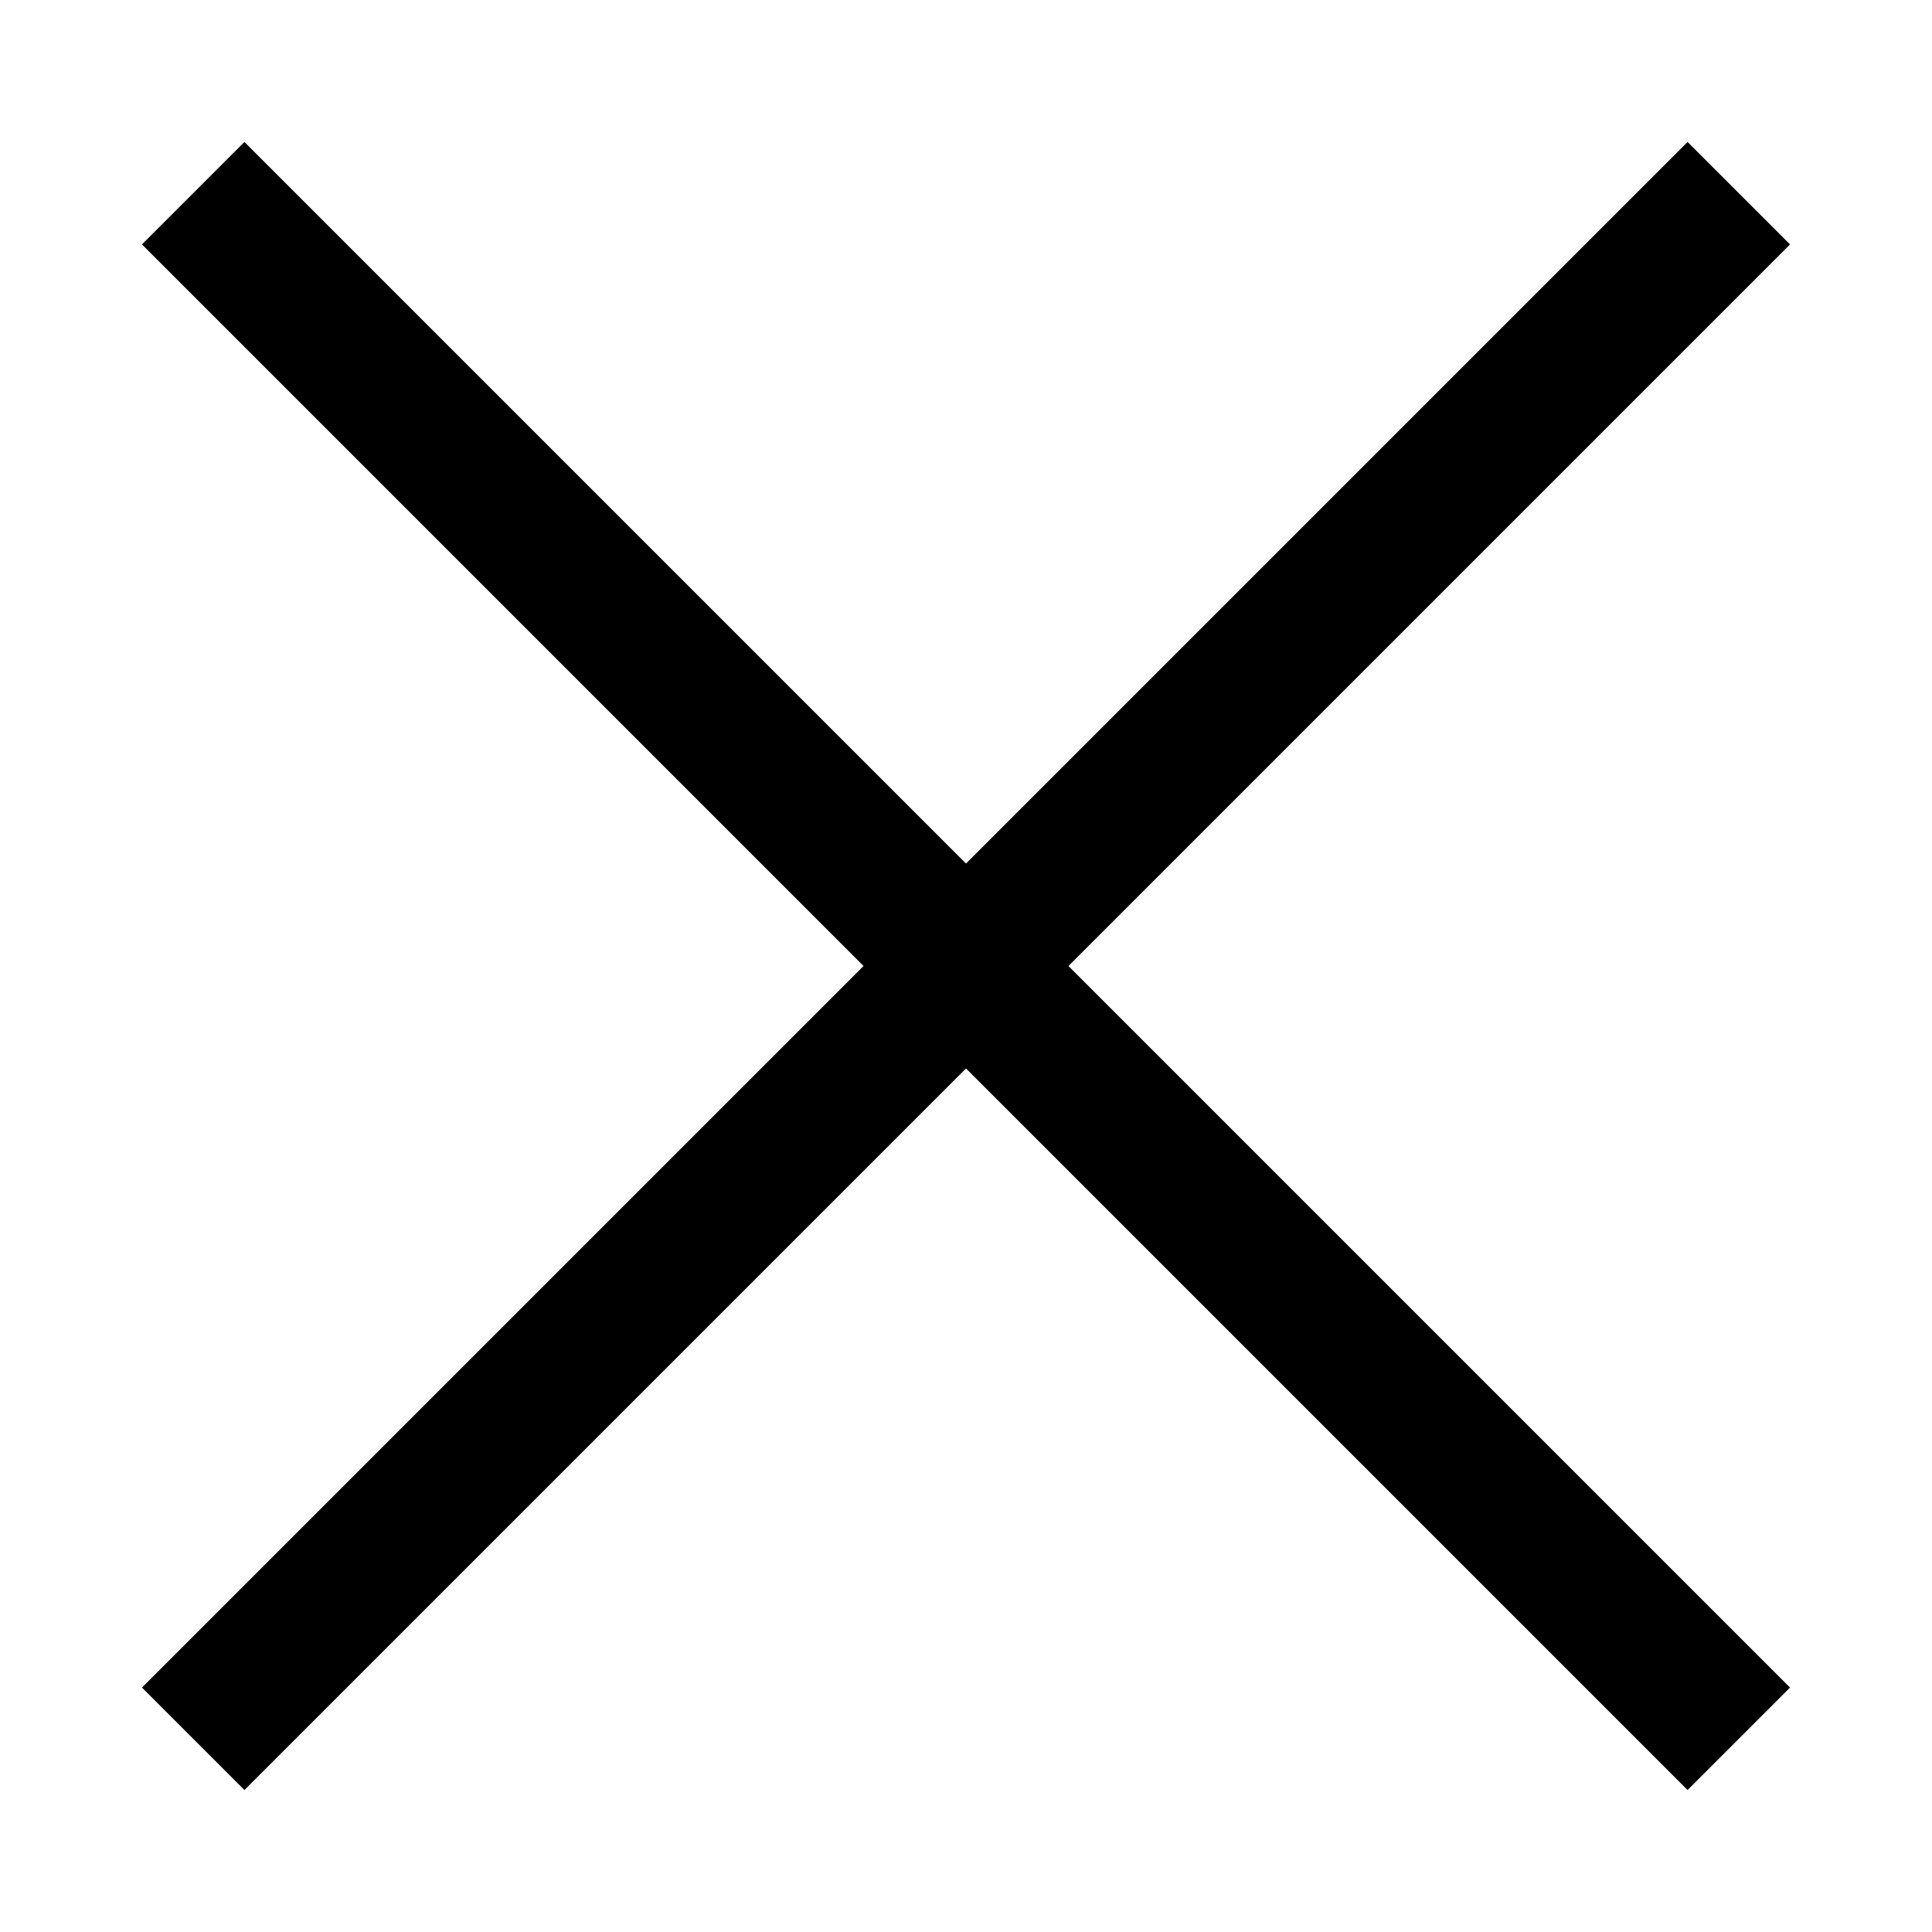
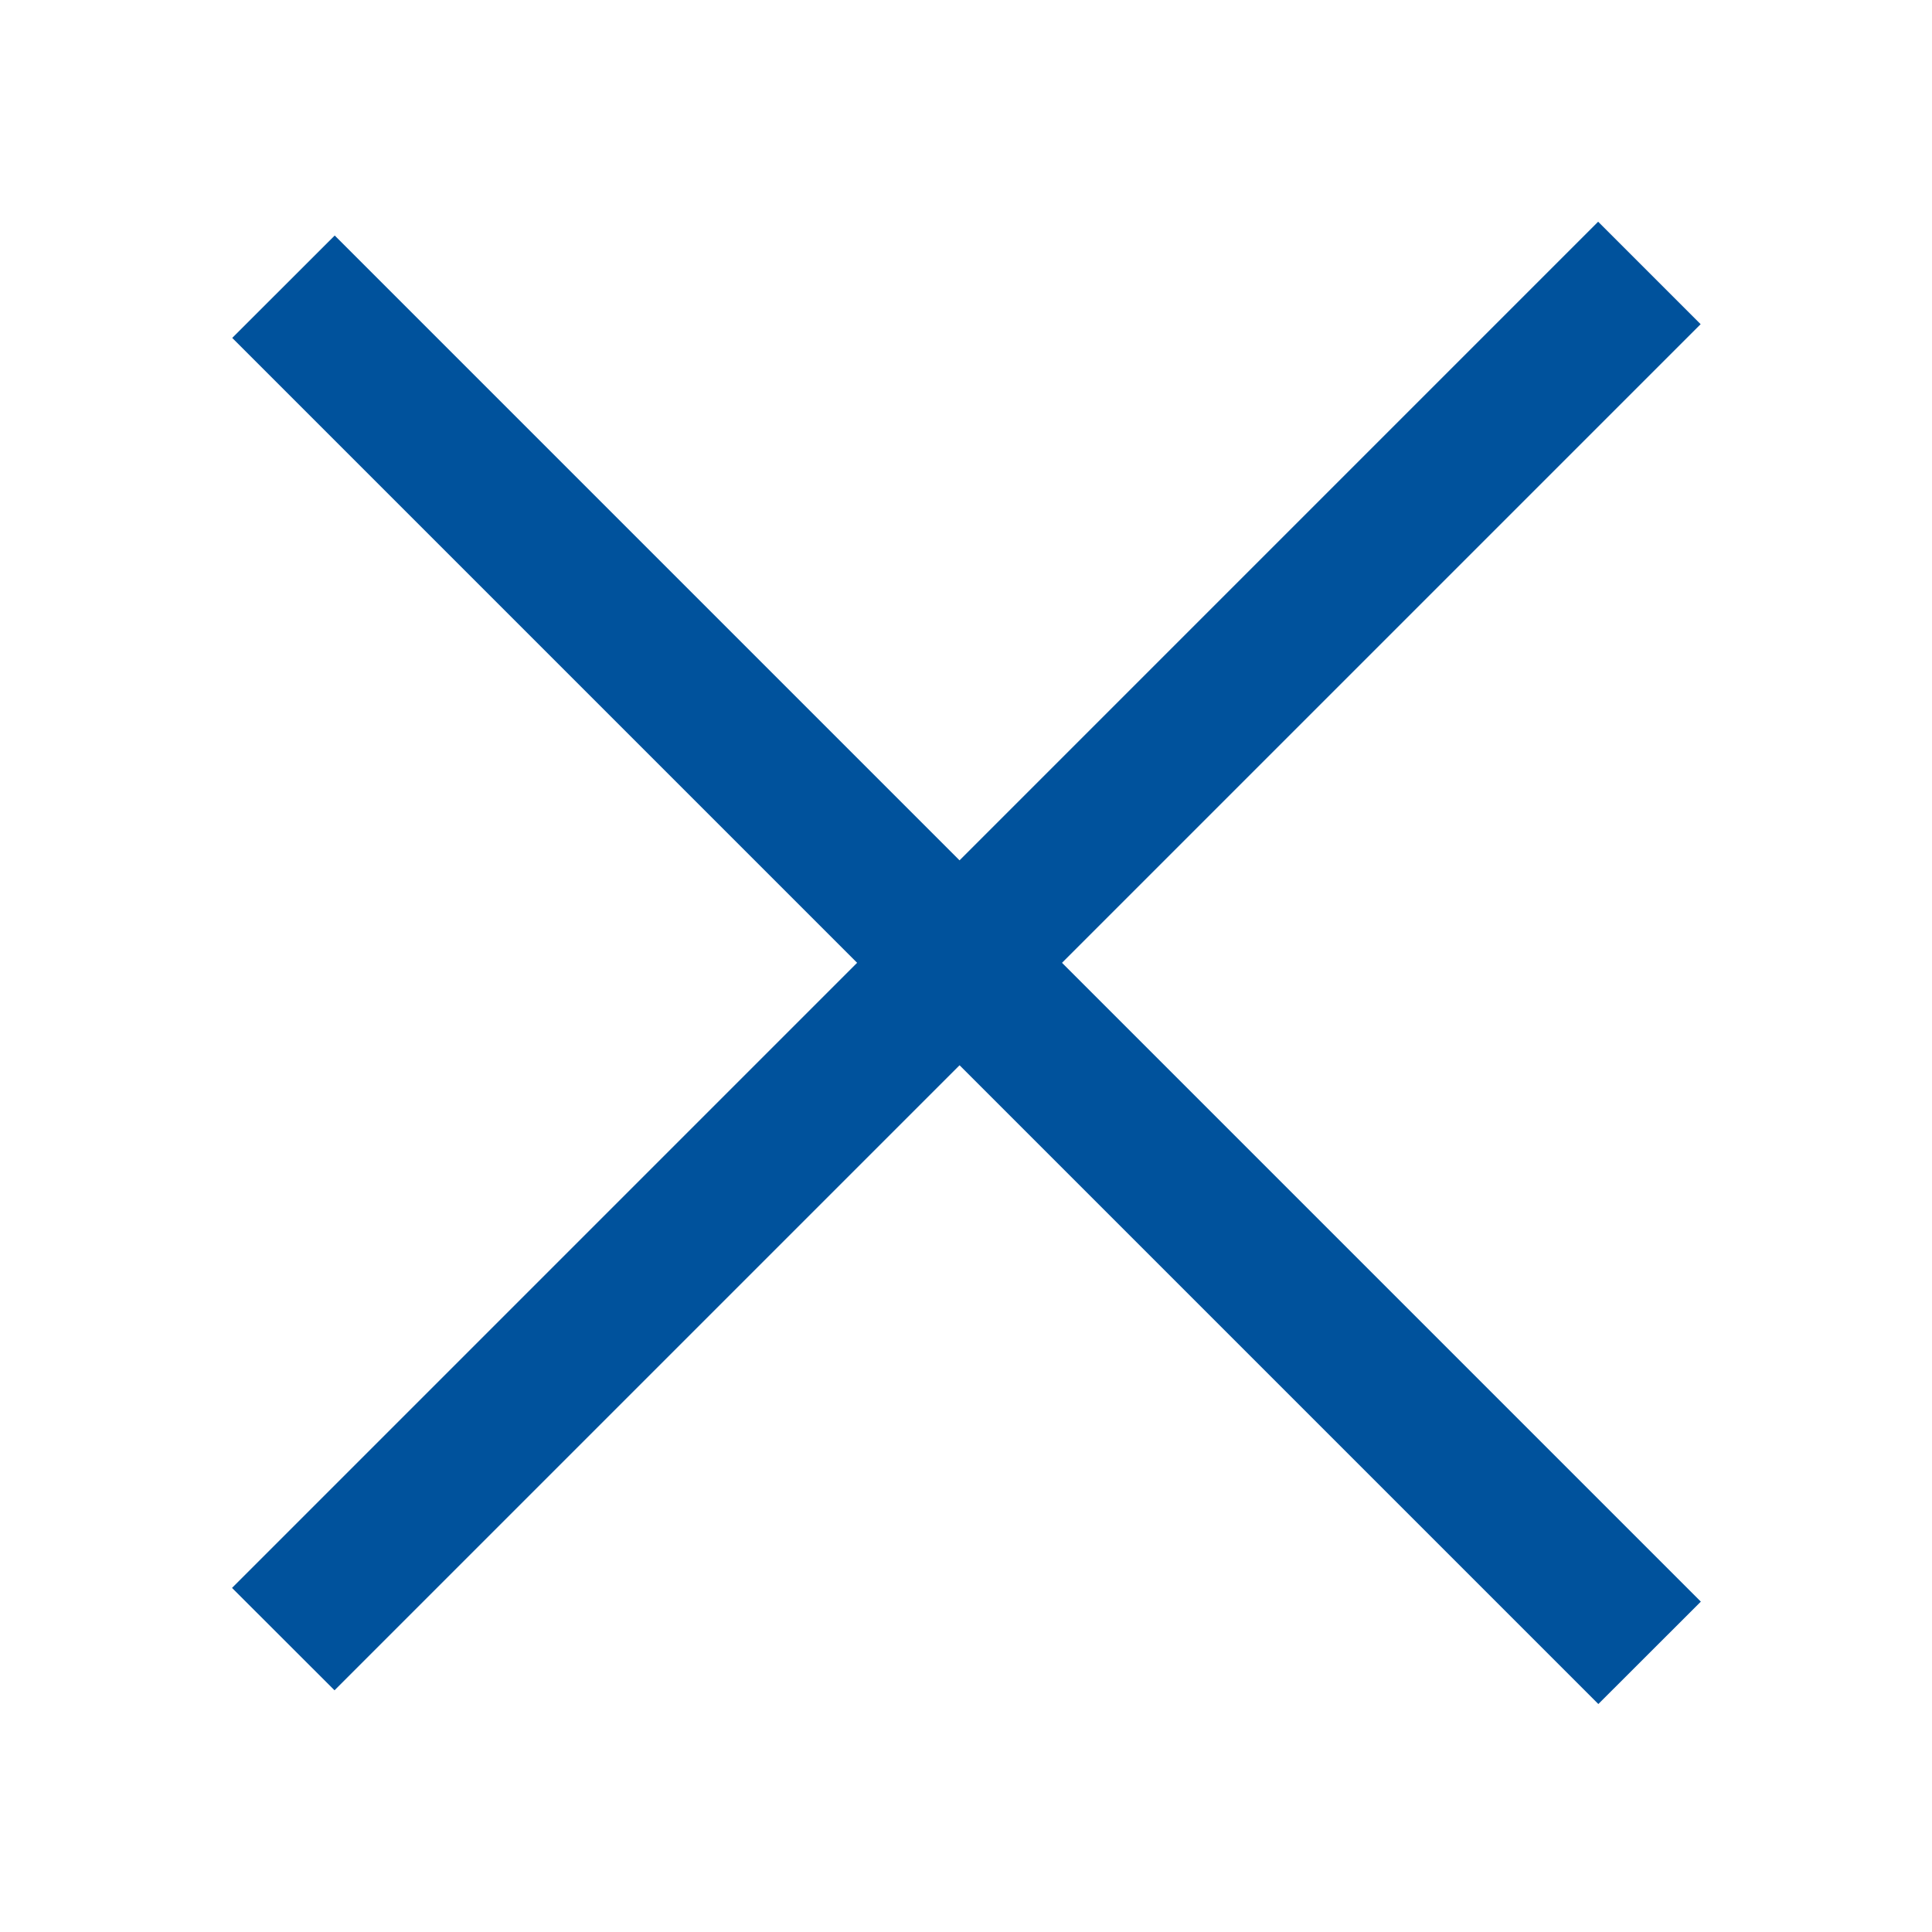
<svg xmlns="http://www.w3.org/2000/svg" width="20" height="20" viewBox="0 0 20 20" fill="none">
-   <path d="M2 2L18 18" stroke="black" stroke-width="1.5" />
-   <path d="M2 18L18 2" stroke="black" stroke-width="1.5" />
+   <path d="M3.465 2.438L17.607 16.58L16.546 17.64L2.404 3.498L3.465 2.438Z" fill="#00529C" />
+   <path d="M2.402 16.438L16.544 2.295L17.605 3.356L3.463 17.498L2.402 16.438Z" fill="#00529C" />
</svg>
